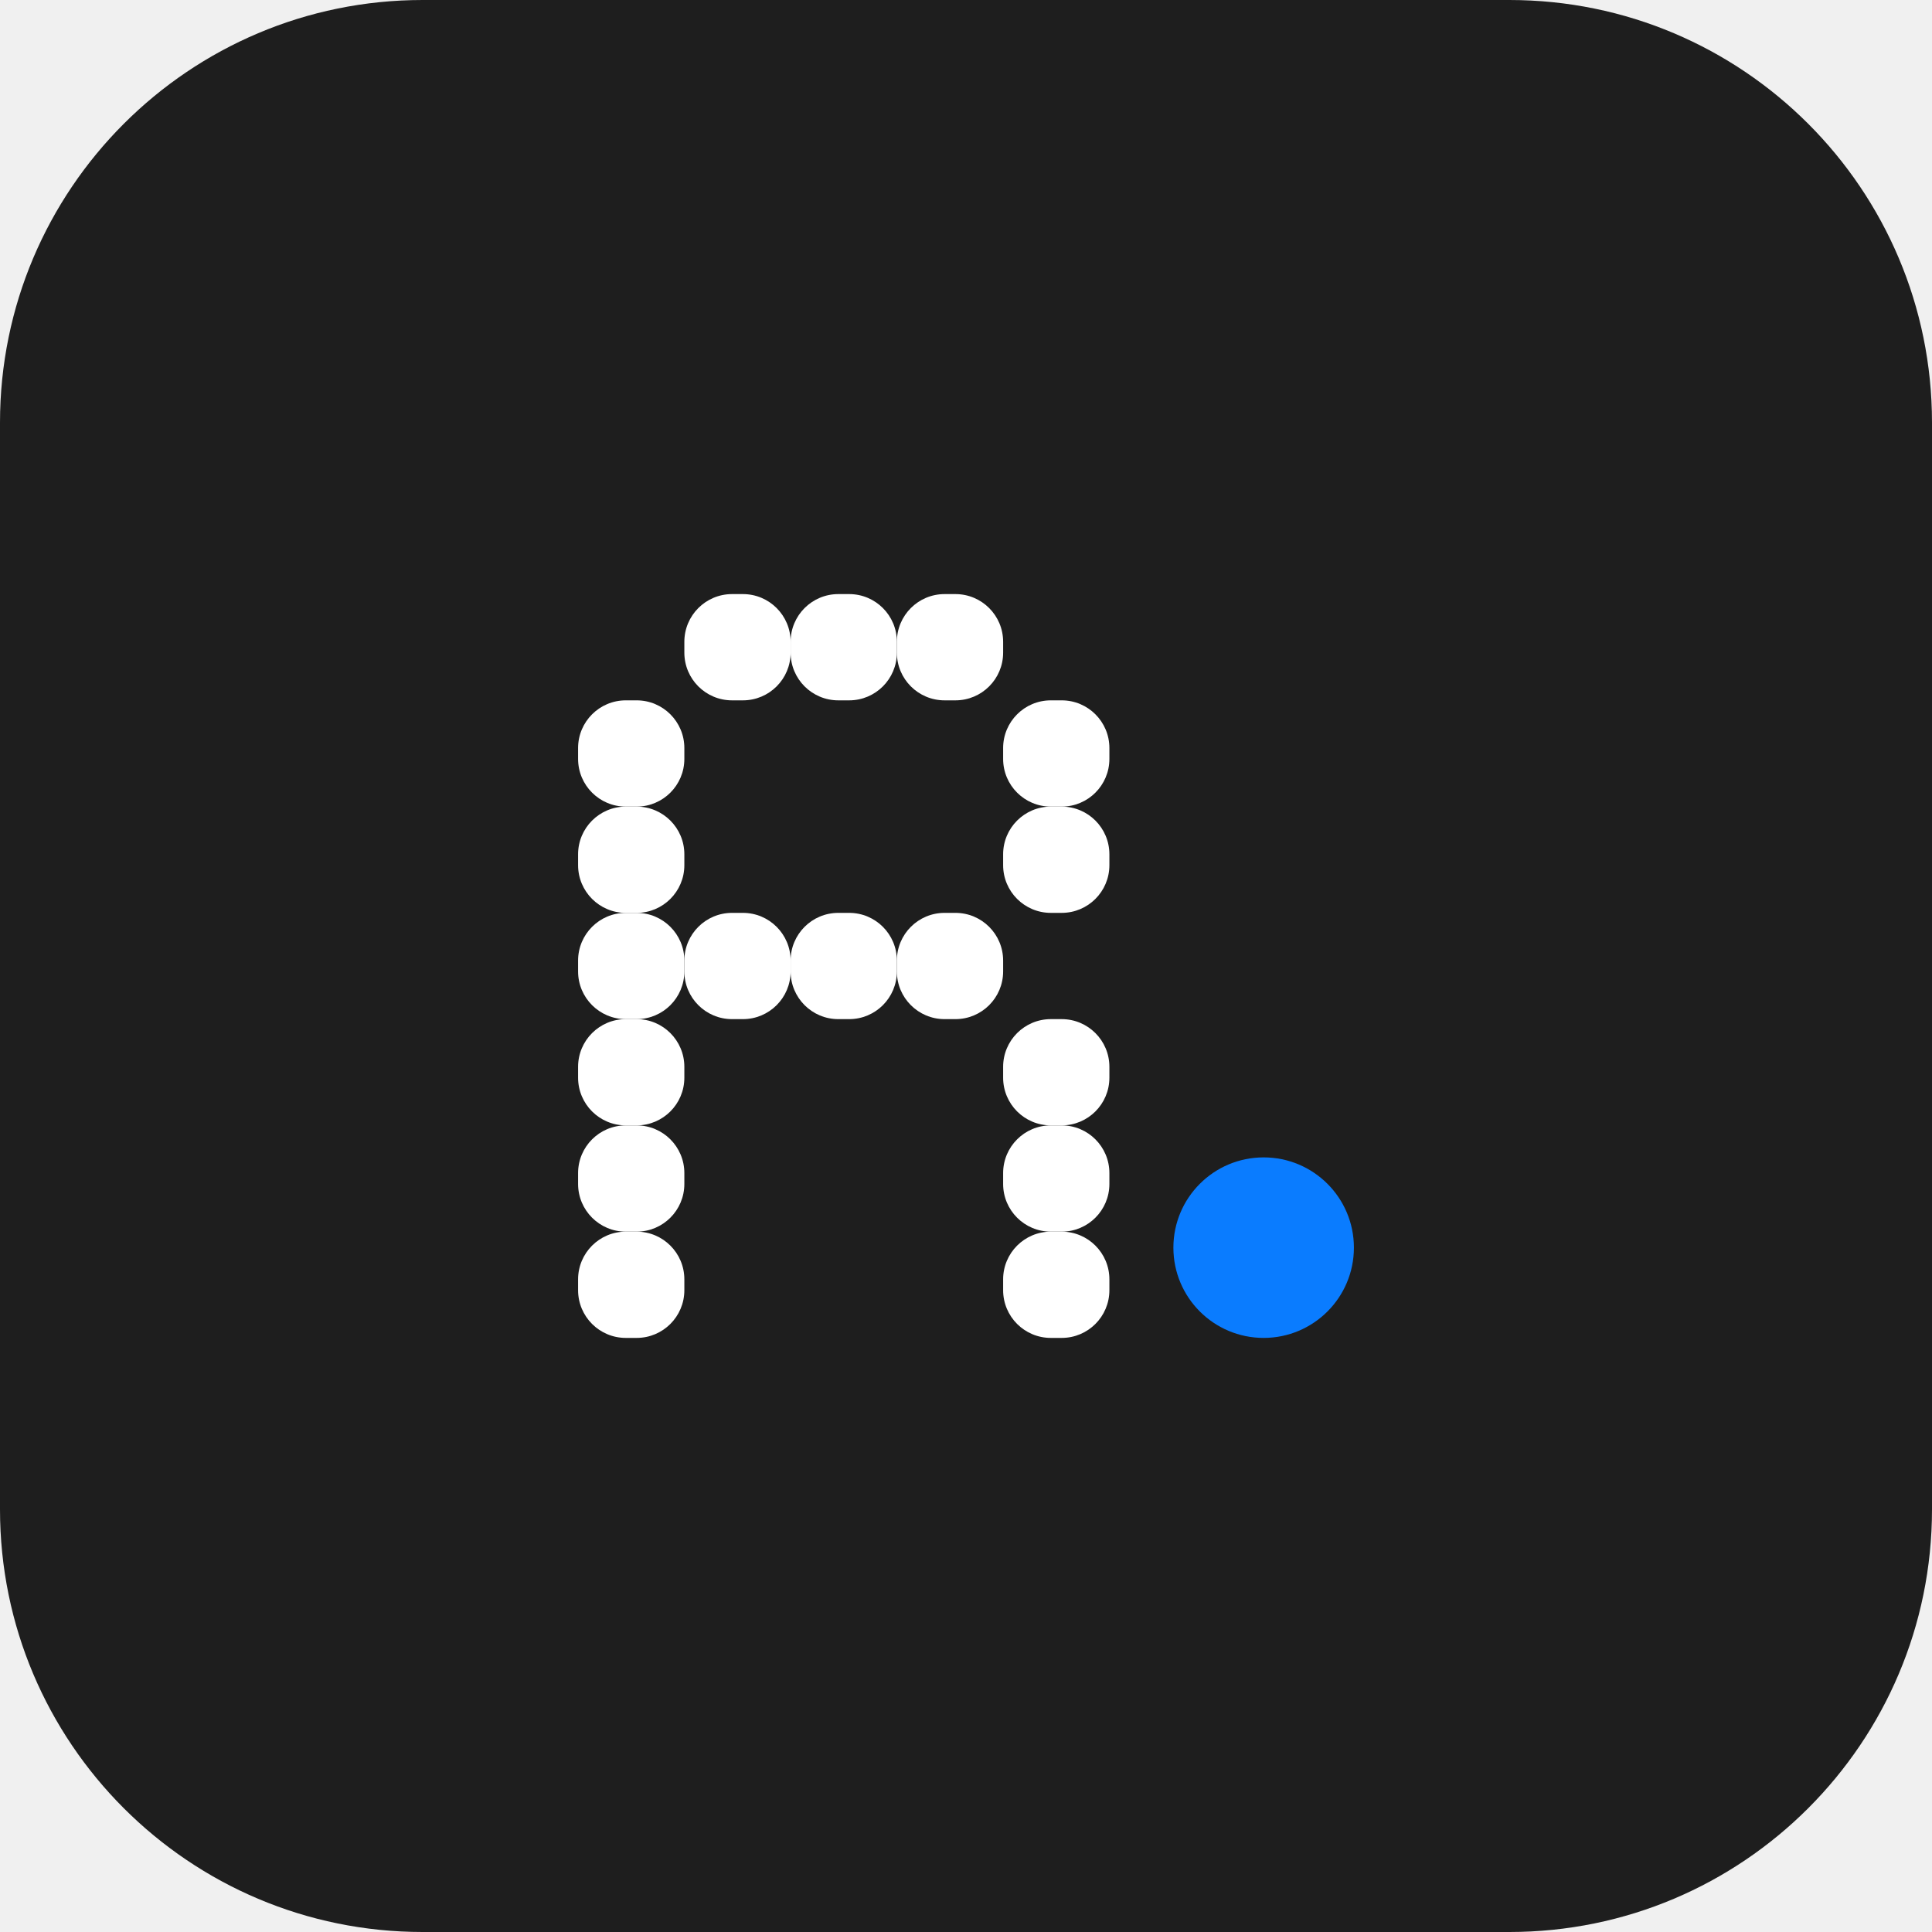
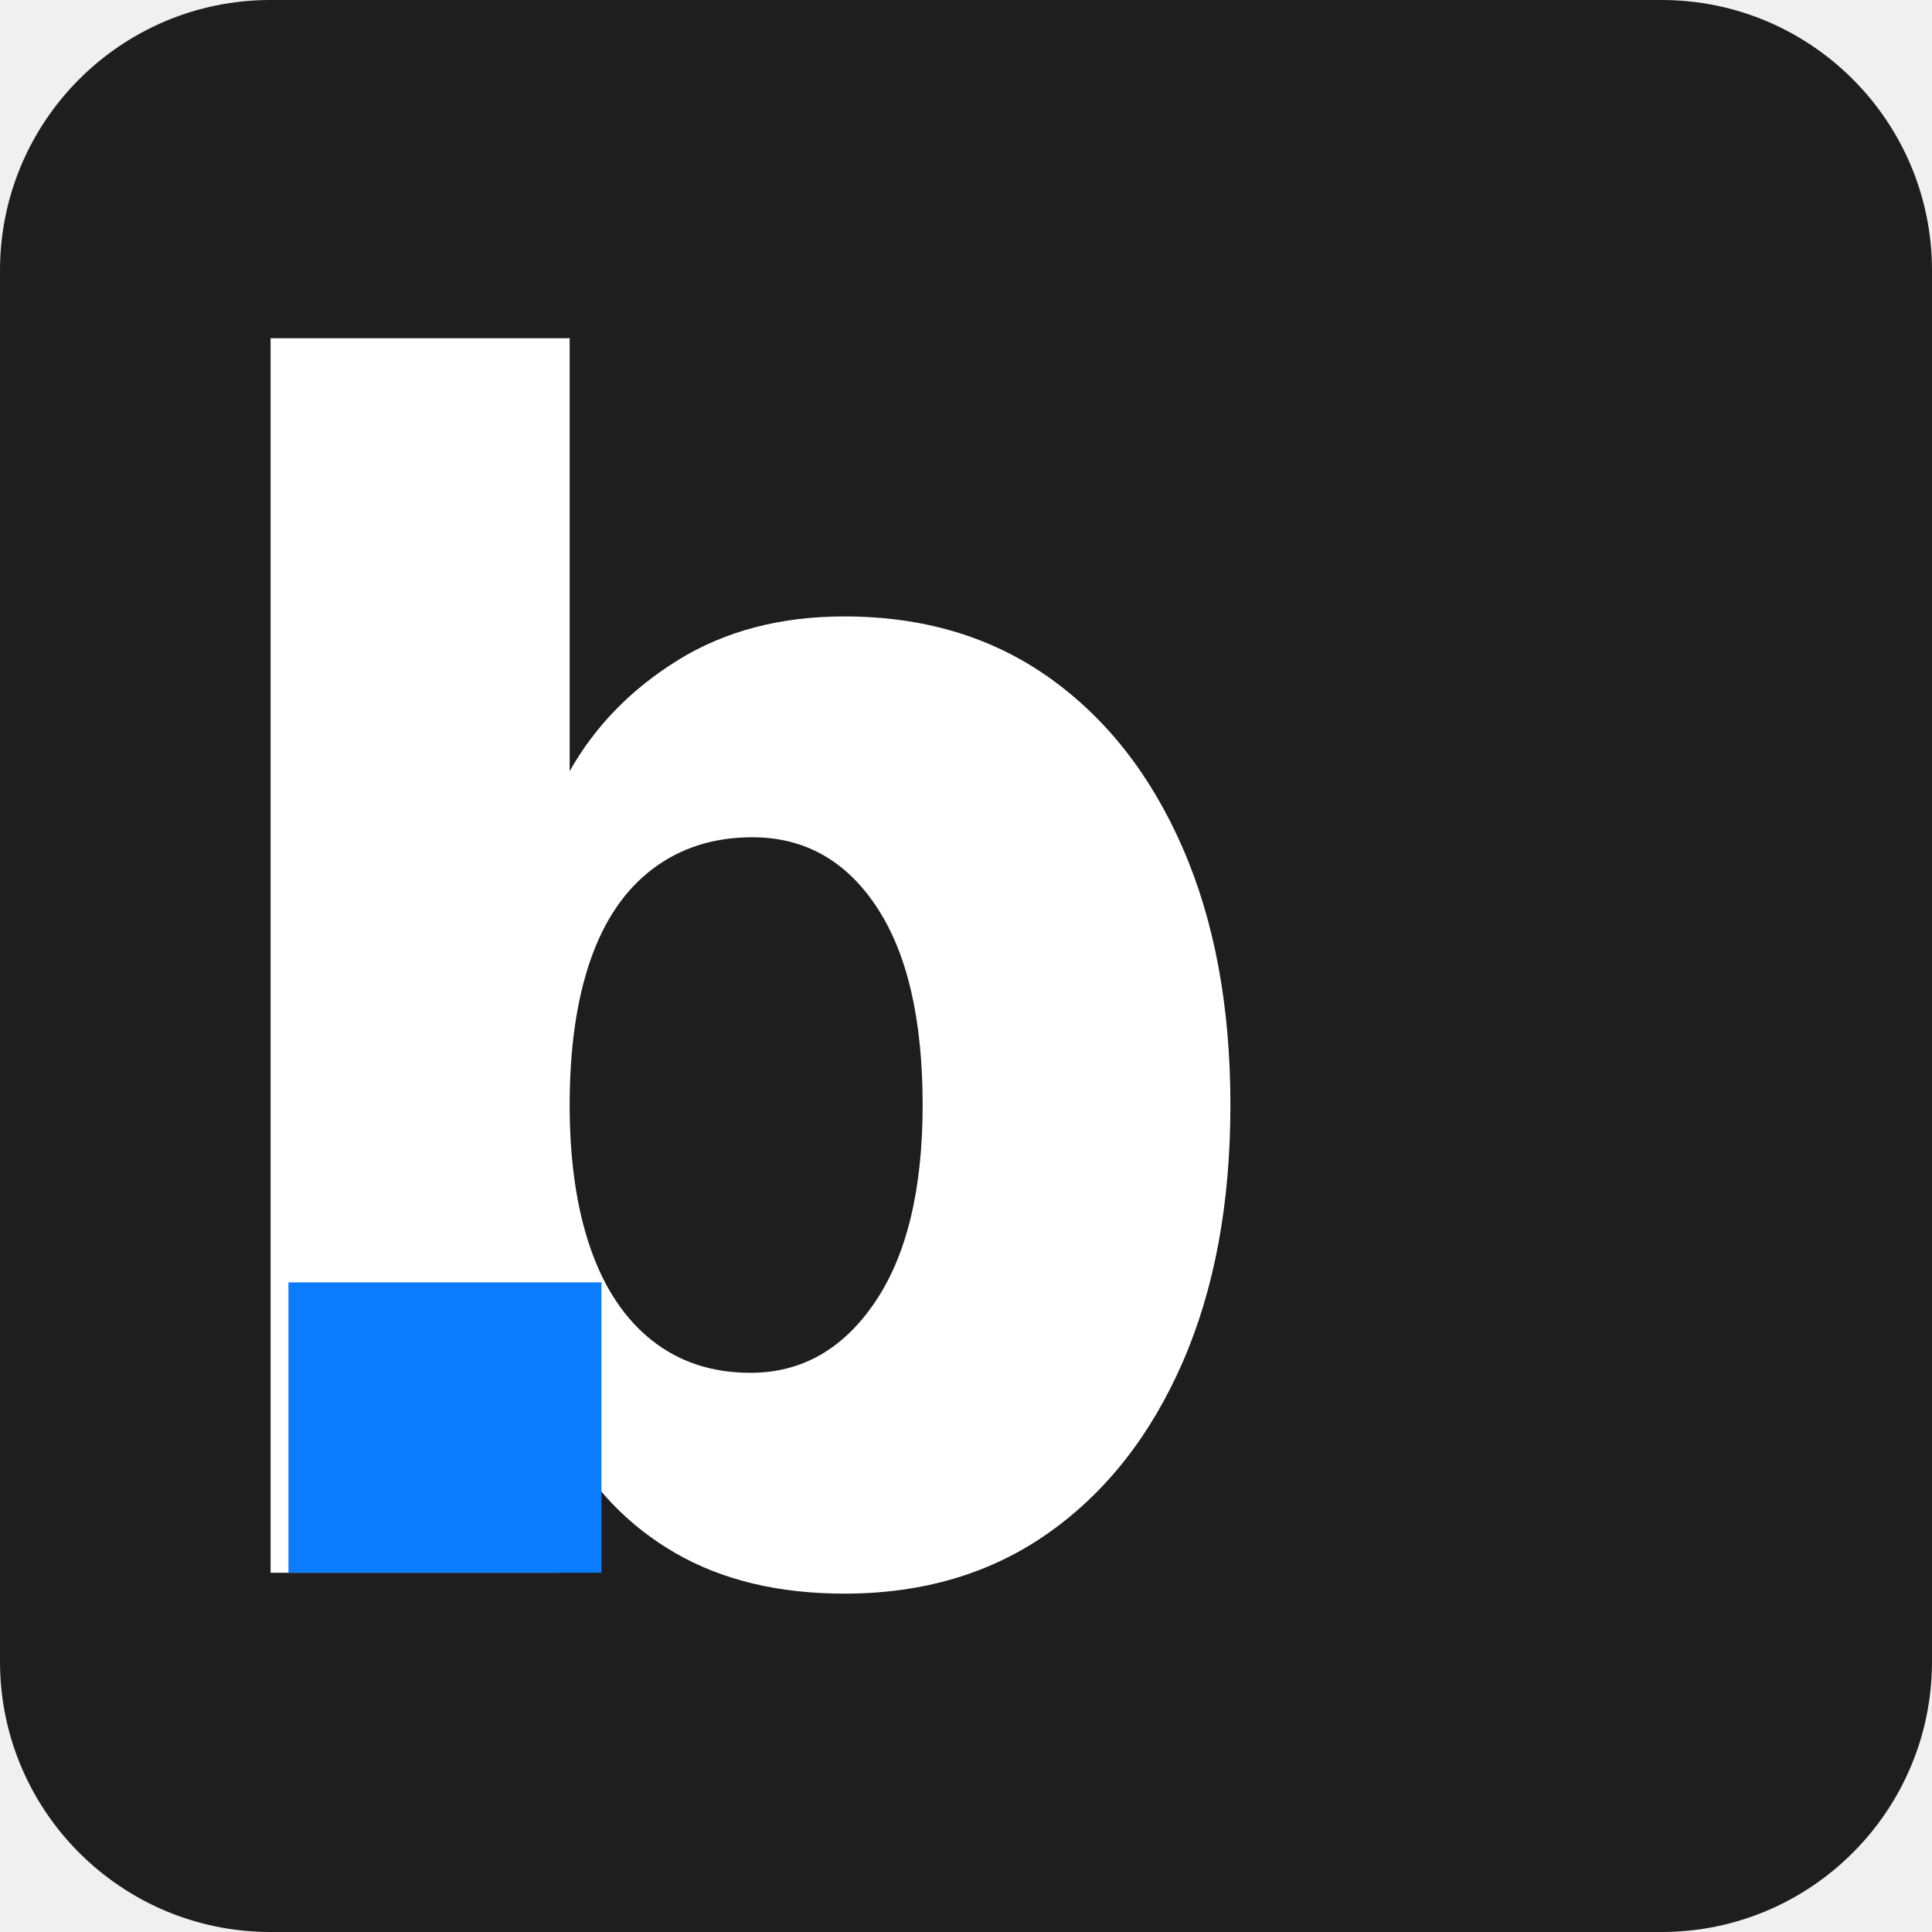
- <svg xmlns="http://www.w3.org/2000/svg" viewBox="0 0 64 64">
-   <rect width="64" height="64" rx="14" fill="#1e1e1e" />
-   <rect x="22.67" y="19.68" width="3.52" height="3.52" rx="1.58" fill="#ffffff" />
-   <rect x="26.19" y="19.68" width="3.52" height="3.52" rx="1.58" fill="#ffffff" />
-   <rect x="29.71" y="19.68" width="3.52" height="3.52" rx="1.58" fill="#ffffff" />
-   <rect x="19.15" y="23.20" width="3.52" height="3.52" rx="1.58" fill="#ffffff" />
-   <rect x="33.23" y="23.20" width="3.52" height="3.52" rx="1.58" fill="#ffffff" />
-   <rect x="19.15" y="26.72" width="3.52" height="3.52" rx="1.58" fill="#ffffff" />
-   <rect x="33.23" y="26.72" width="3.52" height="3.52" rx="1.58" fill="#ffffff" />
-   <rect x="19.15" y="30.24" width="3.52" height="3.52" rx="1.58" fill="#ffffff" />
-   <rect x="22.67" y="30.24" width="3.52" height="3.52" rx="1.58" fill="#ffffff" />
-   <rect x="26.19" y="30.24" width="3.52" height="3.52" rx="1.58" fill="#ffffff" />
-   <rect x="29.71" y="30.24" width="3.52" height="3.52" rx="1.58" fill="#ffffff" />
-   <rect x="19.15" y="33.76" width="3.52" height="3.52" rx="1.58" fill="#ffffff" />
-   <rect x="33.23" y="33.76" width="3.52" height="3.52" rx="1.58" fill="#ffffff" />
-   <rect x="19.15" y="37.28" width="3.52" height="3.52" rx="1.58" fill="#ffffff" />
-   <rect x="33.23" y="37.28" width="3.52" height="3.52" rx="1.58" fill="#ffffff" />
-   <rect x="19.15" y="40.80" width="3.52" height="3.52" rx="1.58" fill="#ffffff" />
-   <rect x="33.23" y="40.80" width="3.52" height="3.52" rx="1.58" fill="#ffffff" />
-   <circle cx="41.86" cy="41.33" r="2.99" fill="#0a7cff" />
+ <svg xmlns="http://www.w3.org/2000/svg" viewBox="0 0 64 64" width="64" height="64">
+   <rect width="64" height="64" rx="8.96" fill="#1e1e1e" />
+   <g transform="translate(5.45 52.10) scale(0.0576 -0.0576)">
+     <path d="M391.0 -12.0Q334.0 -12.0 293.5 11.5Q253.0 35.0 230.0 78.0L227.0 0.0L61.0 0.0L61.0 710.0L233.0 710.0L233.0 461.0Q255.0 500.0 295.5 525.0Q336.0 550.0 391.0 550.0Q459.0 550.0 508.5 515.0Q558.0 480.0 585.5 417.0Q613.0 354.0 613.0 269.0Q613.0 184.0 585.5 121.0Q558.0 58.0 508.5 23.0Q459.0 -12.0 391.0 -12.0ZM337.0 115.0Q381.0 115.0 408.5 155.5Q436.0 196.0 436.0 269.0Q436.0 343.0 409.5 383.0Q383.0 423.0 338.0 423.0Q305.0 423.0 281.0 405.0Q257.0 387.0 245.0 352.5Q233.0 318.0 233.0 269.0Q233.0 221.0 245.0 186.5Q257.0 152.0 280.5 133.5Q304.0 115.0 337.0 115.0Z" fill="#ffffff" />
+     <path transform="translate(37.27 0)" d="M34.0 0.0L34.0 167.0L214.0 167.0L214.0 0.0Z" fill="#0a7cff" />
+   </g>
</svg>
